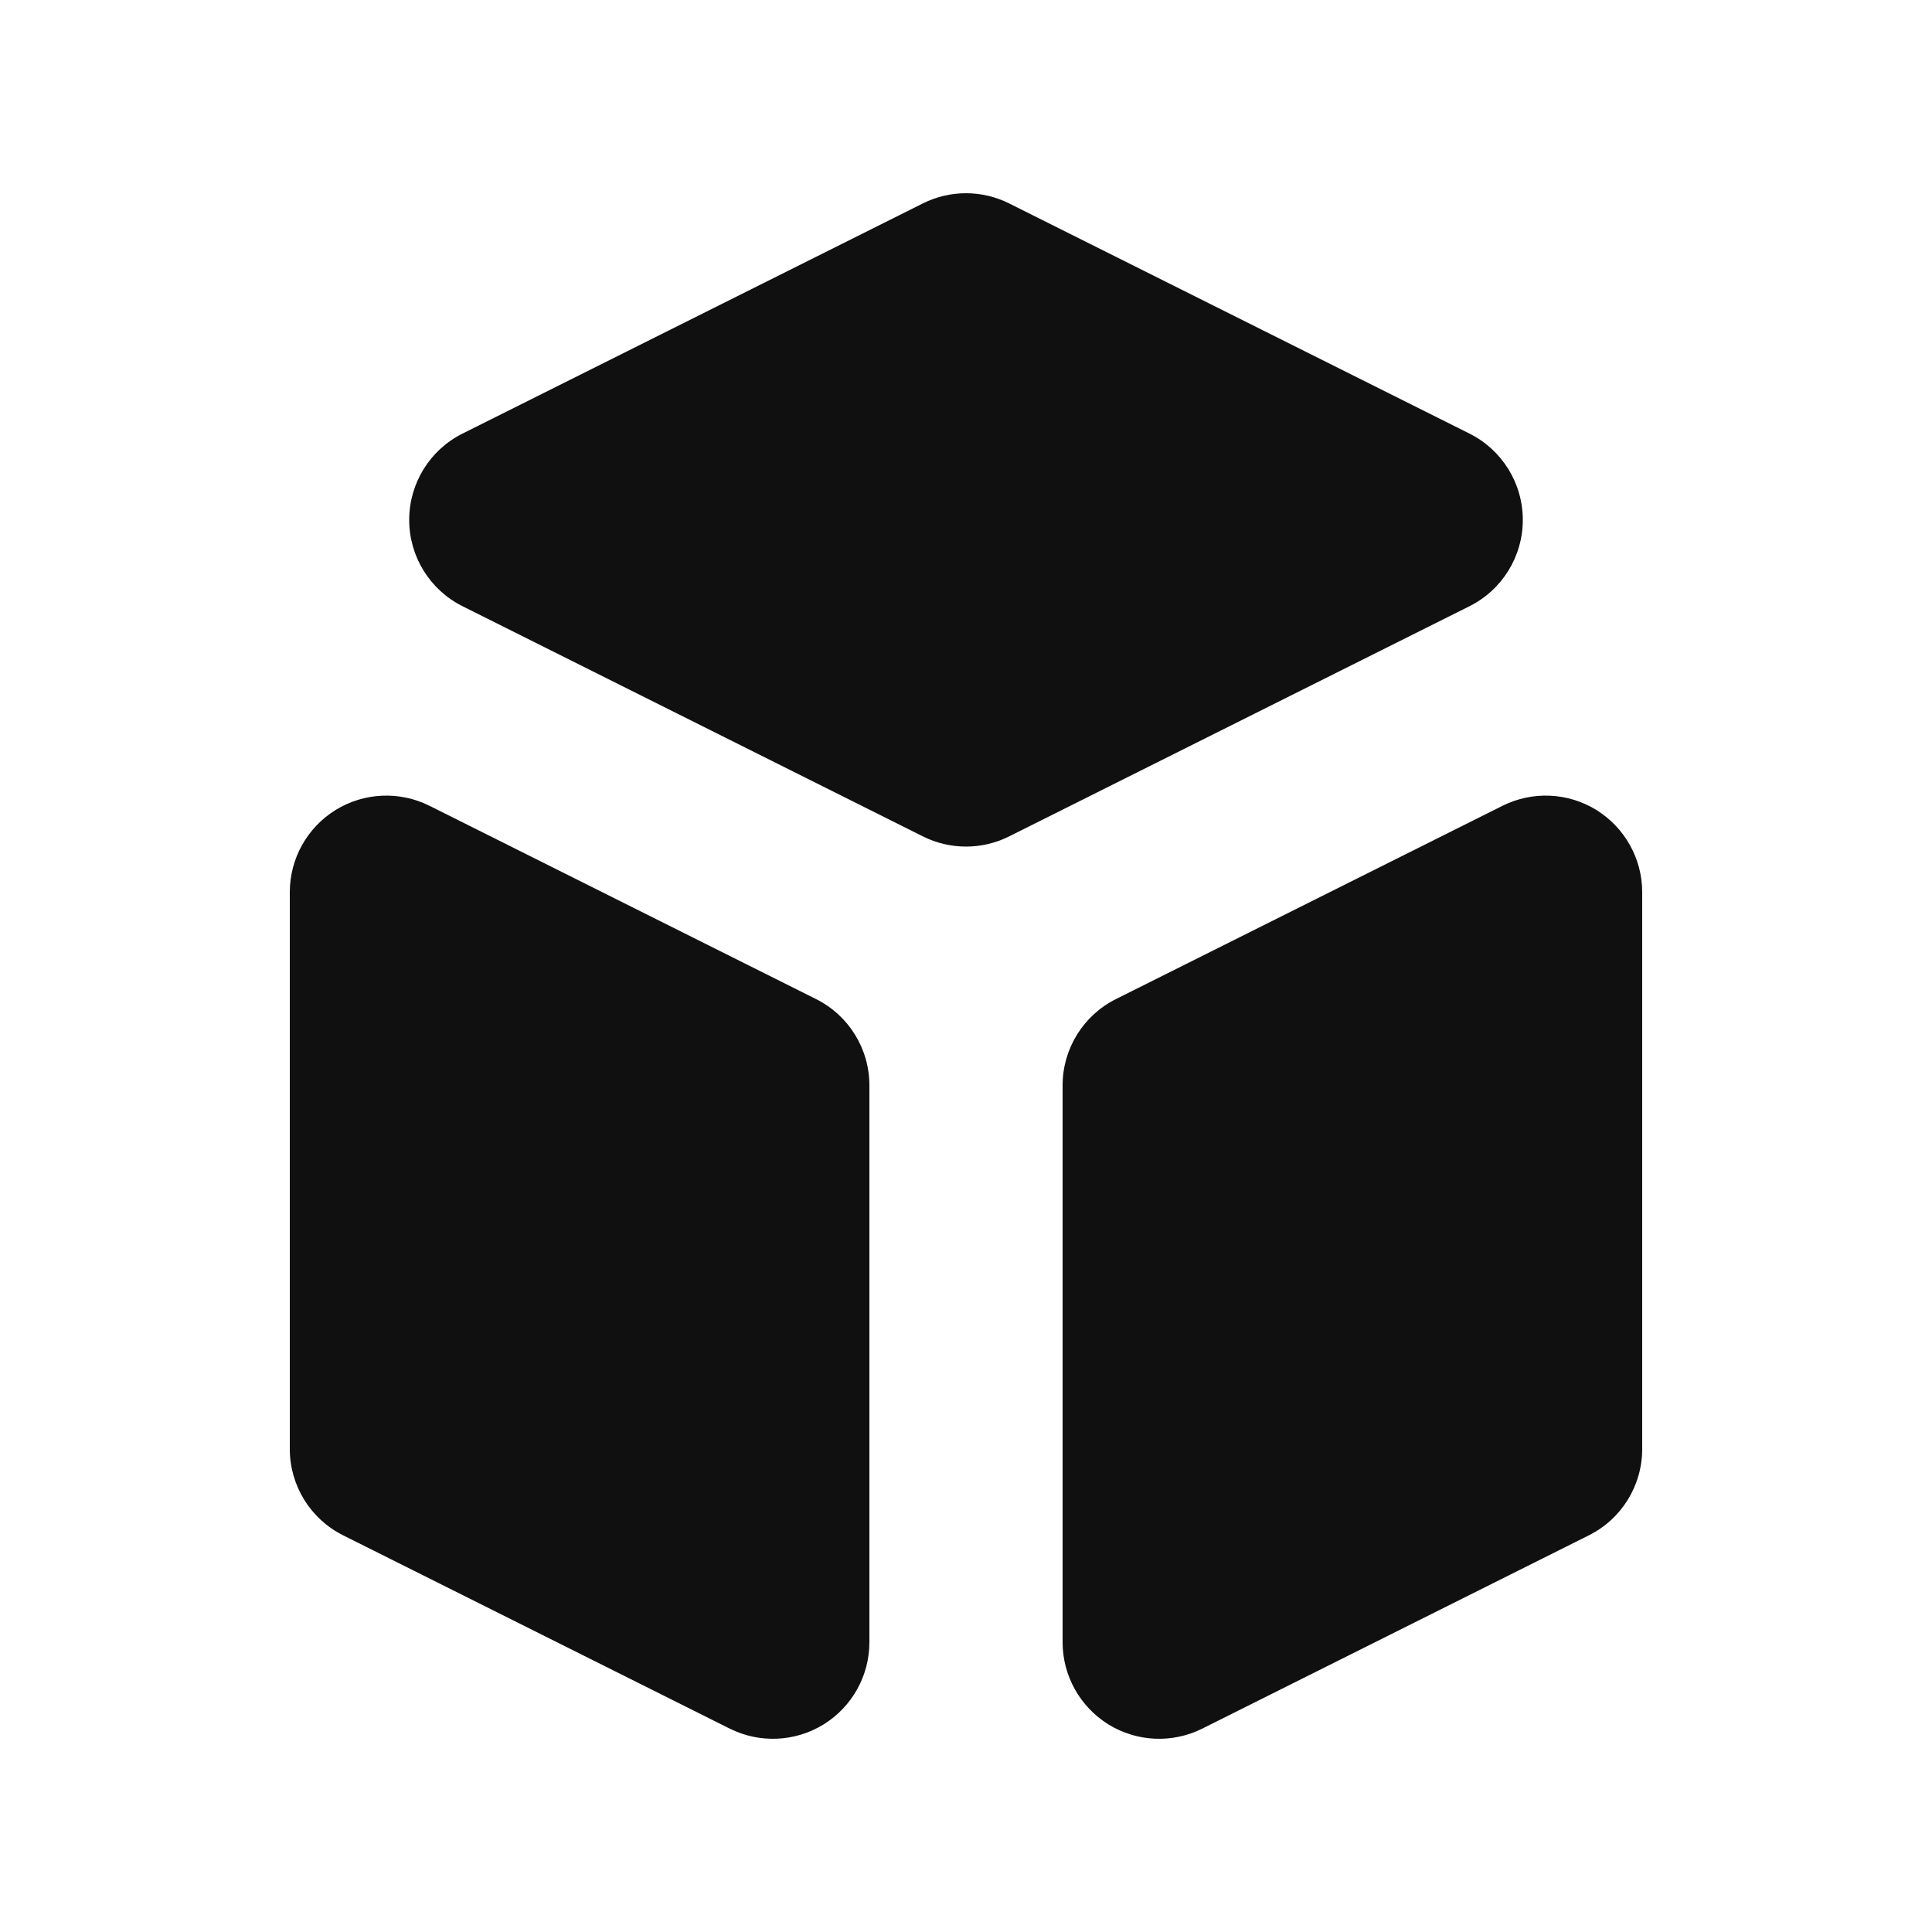
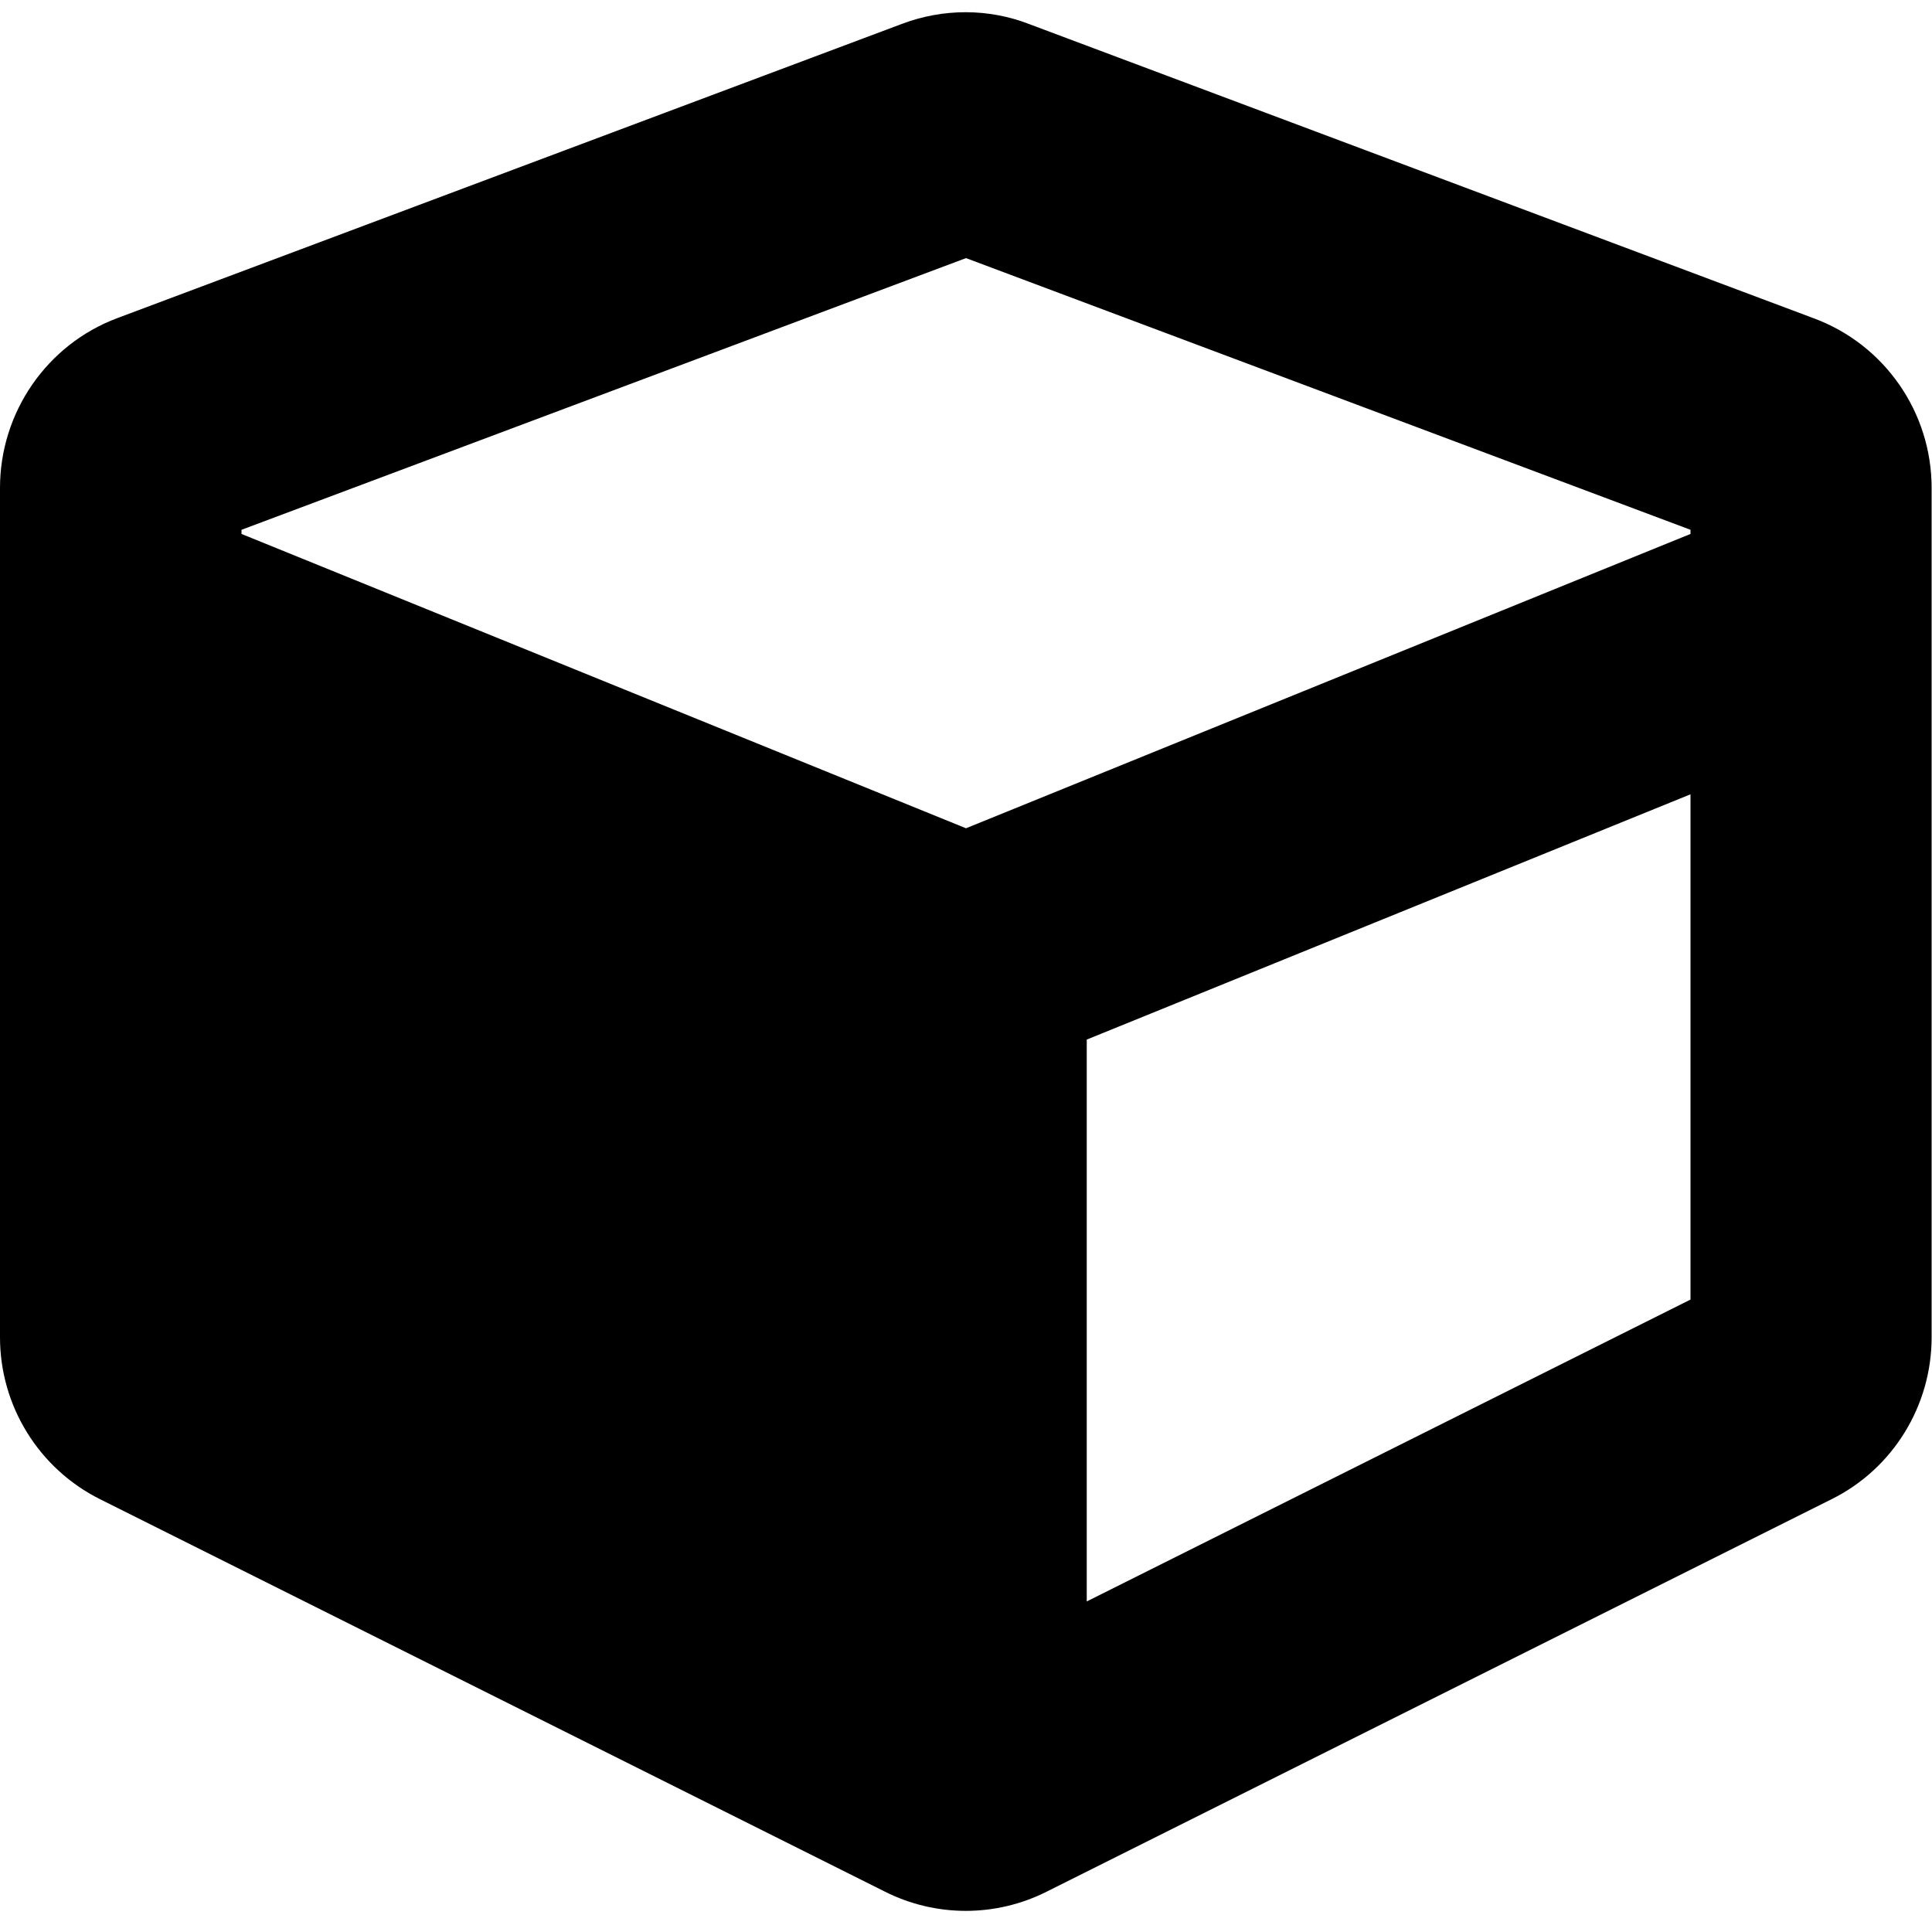
- <svg xmlns="http://www.w3.org/2000/svg" width="20" height="20" viewBox="0 0 20 20" fill="none">
-   <path d="M11 17C11 17.347 11.18 17.668 11.474 17.851C11.769 18.033 12.137 18.049 12.447 17.894L16.447 15.894C16.786 15.725 17 15.379 17 15V9.236C17 8.889 16.82 8.568 16.526 8.385C16.231 8.203 15.863 8.187 15.553 8.342L11.553 10.342C11.214 10.511 11 10.857 11 11.236V17Z" fill="#101011" />
-   <path d="M15.211 6.276C15.55 6.107 15.764 5.761 15.764 5.382C15.764 5.003 15.55 4.657 15.211 4.488L10.447 2.106C10.166 1.965 9.834 1.965 9.553 2.106L4.789 4.488C4.45 4.657 4.236 5.003 4.236 5.382C4.236 5.761 4.45 6.107 4.789 6.276L9.553 8.658C9.834 8.799 10.166 8.799 10.447 8.658L15.211 6.276Z" fill="#101011" />
-   <path d="M4.447 8.342C4.137 8.187 3.769 8.203 3.474 8.385C3.179 8.568 3 8.889 3 9.236V15C3 15.379 3.214 15.725 3.553 15.894L7.553 17.894C7.863 18.049 8.231 18.033 8.526 17.851C8.821 17.668 9 17.347 9 17V11.236C9 10.857 8.786 10.511 8.447 10.342L4.447 8.342Z" fill="#101011" />
+ <svg xmlns="http://www.w3.org/2000/svg" viewBox="0 0 512 512">
+   <path d="M239.1 6.3l-208 78c-18.7 7-31.1 25-31.1 45v225.1c0 18.2 10.3 34.8 26.5 42.9l208 104c13.5 6.8 29.4 6.8 42.9 0l208-104c16.3-8.1 26.5-24.8 26.5-42.9V129.3c0-20-12.4-37.9-31.1-44.9l-208-78C262 2.2 250 2.2 239.1 6.3zM256 68.4l192 72v1.1l-192 78-192-78v-1.1l192-72zm32 356V275.5l160-65v133.9l-160 80z" />
</svg>
